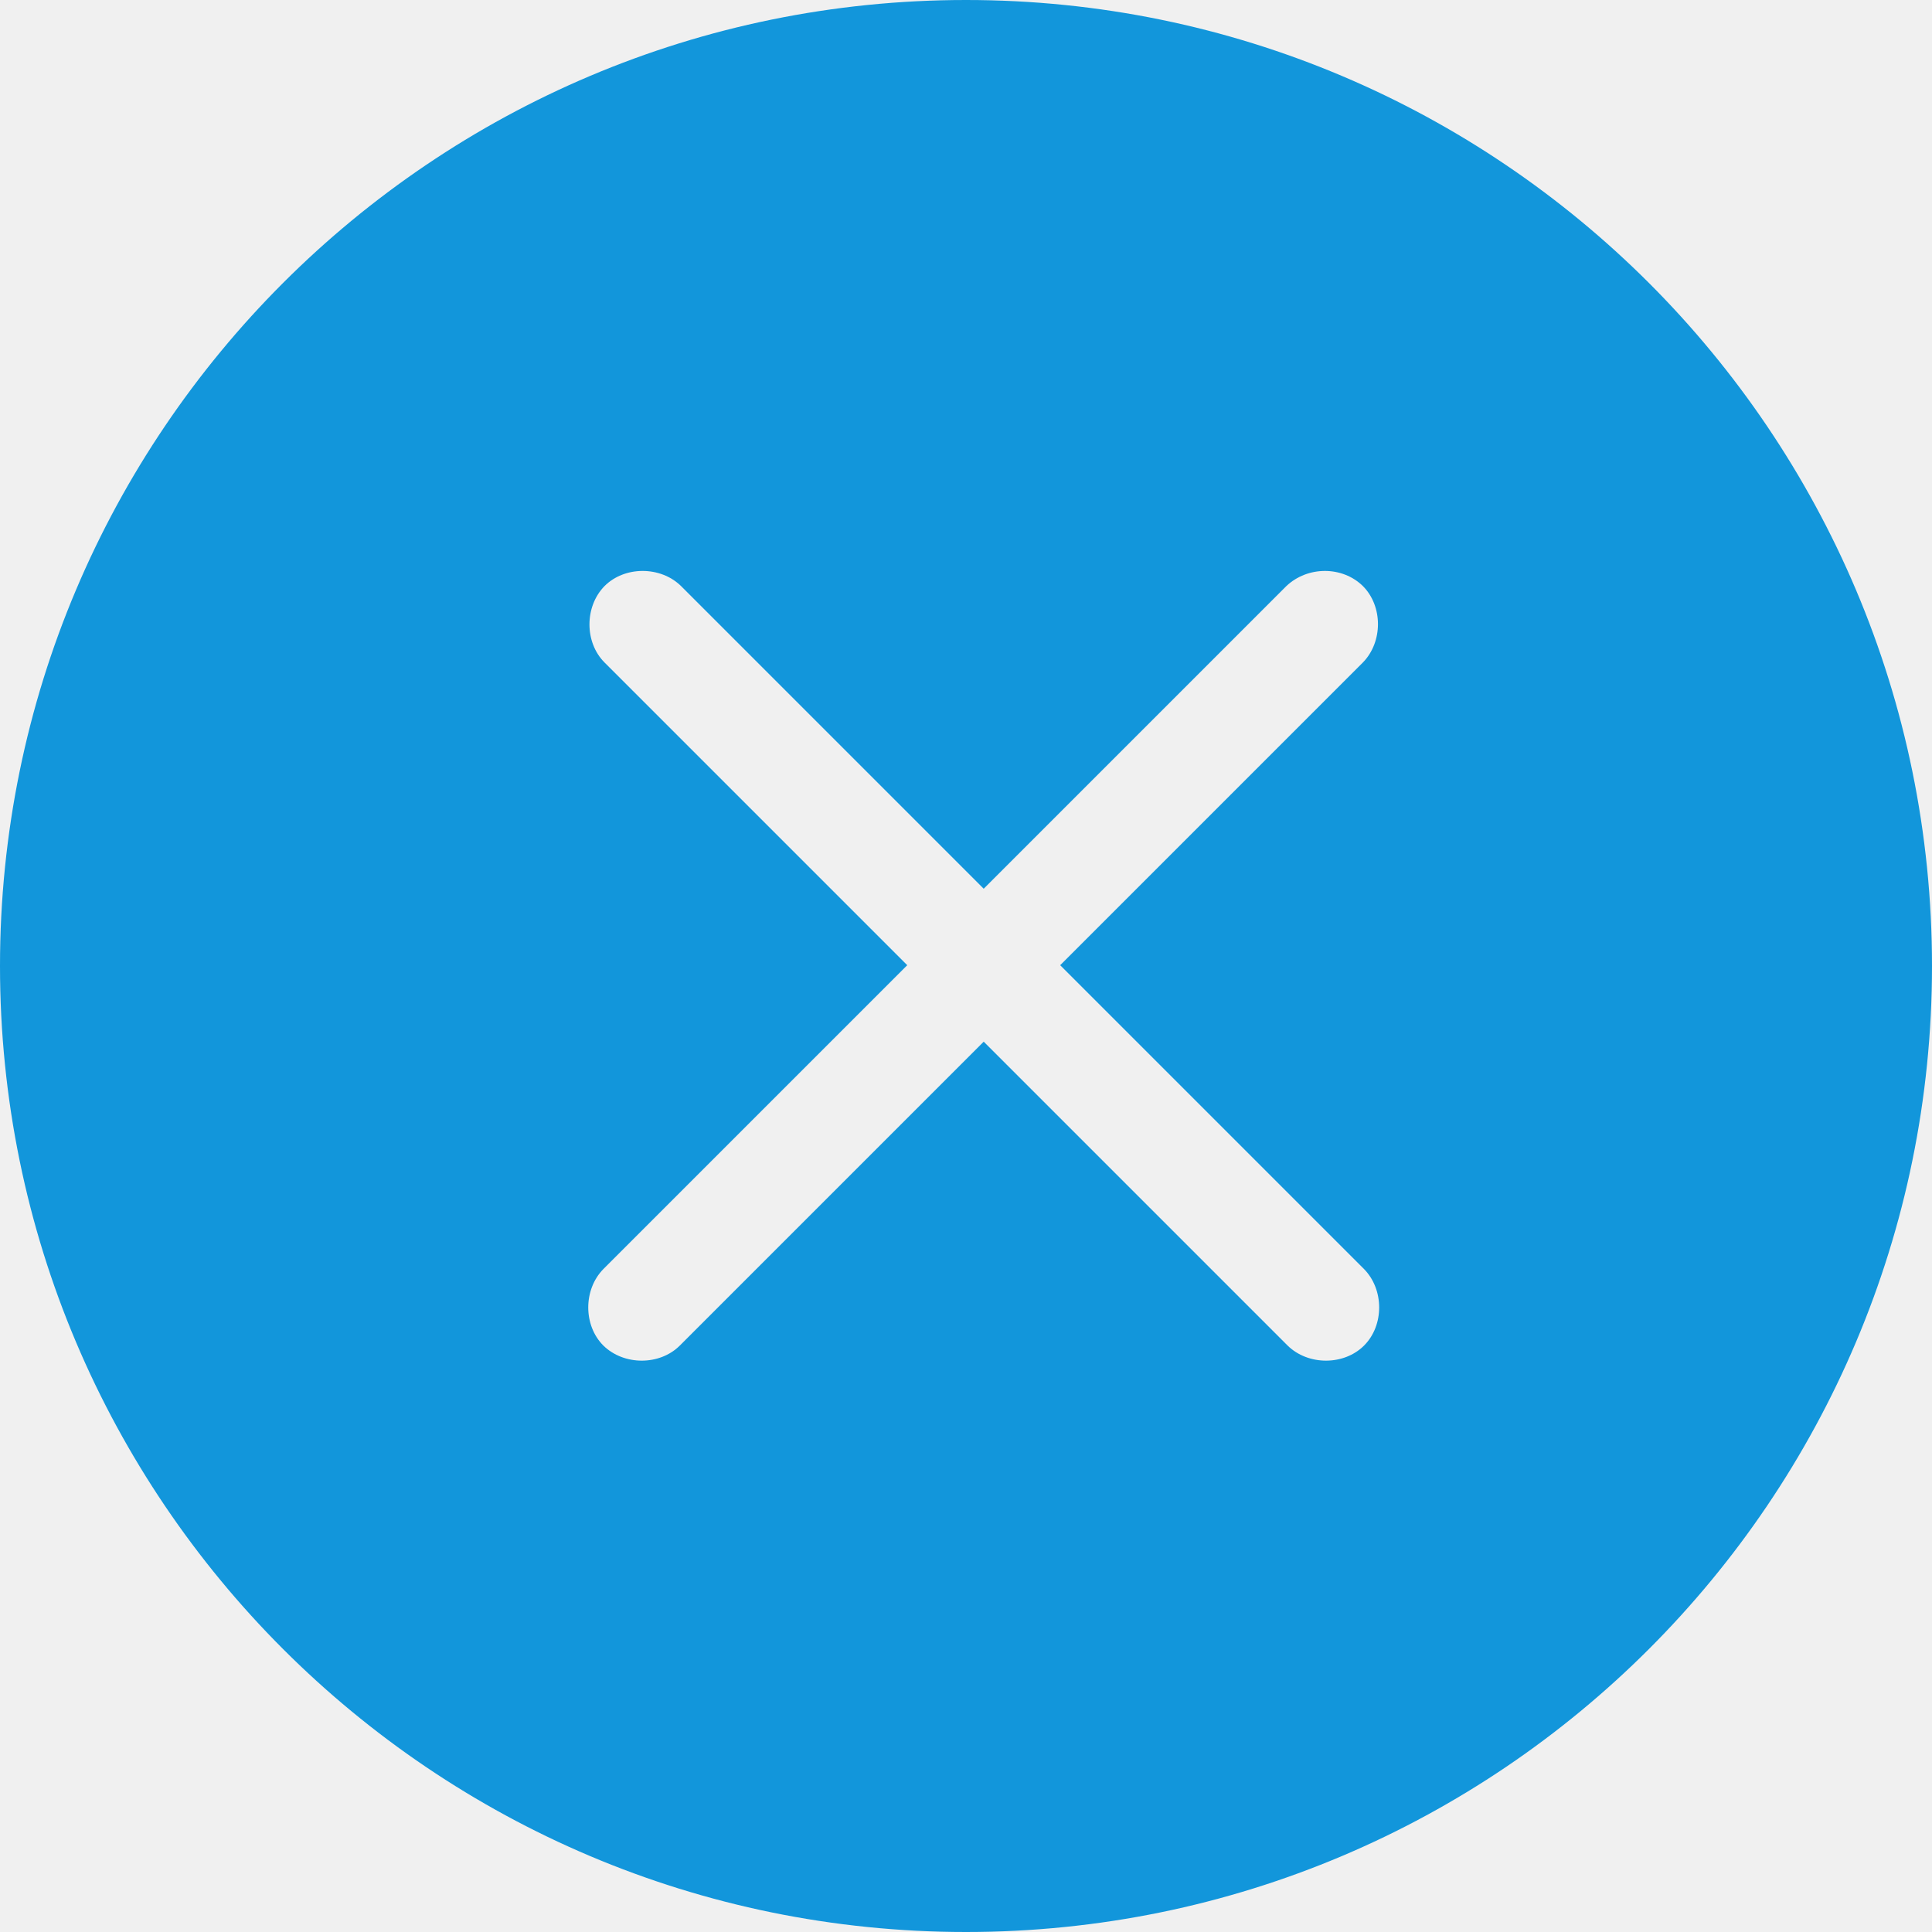
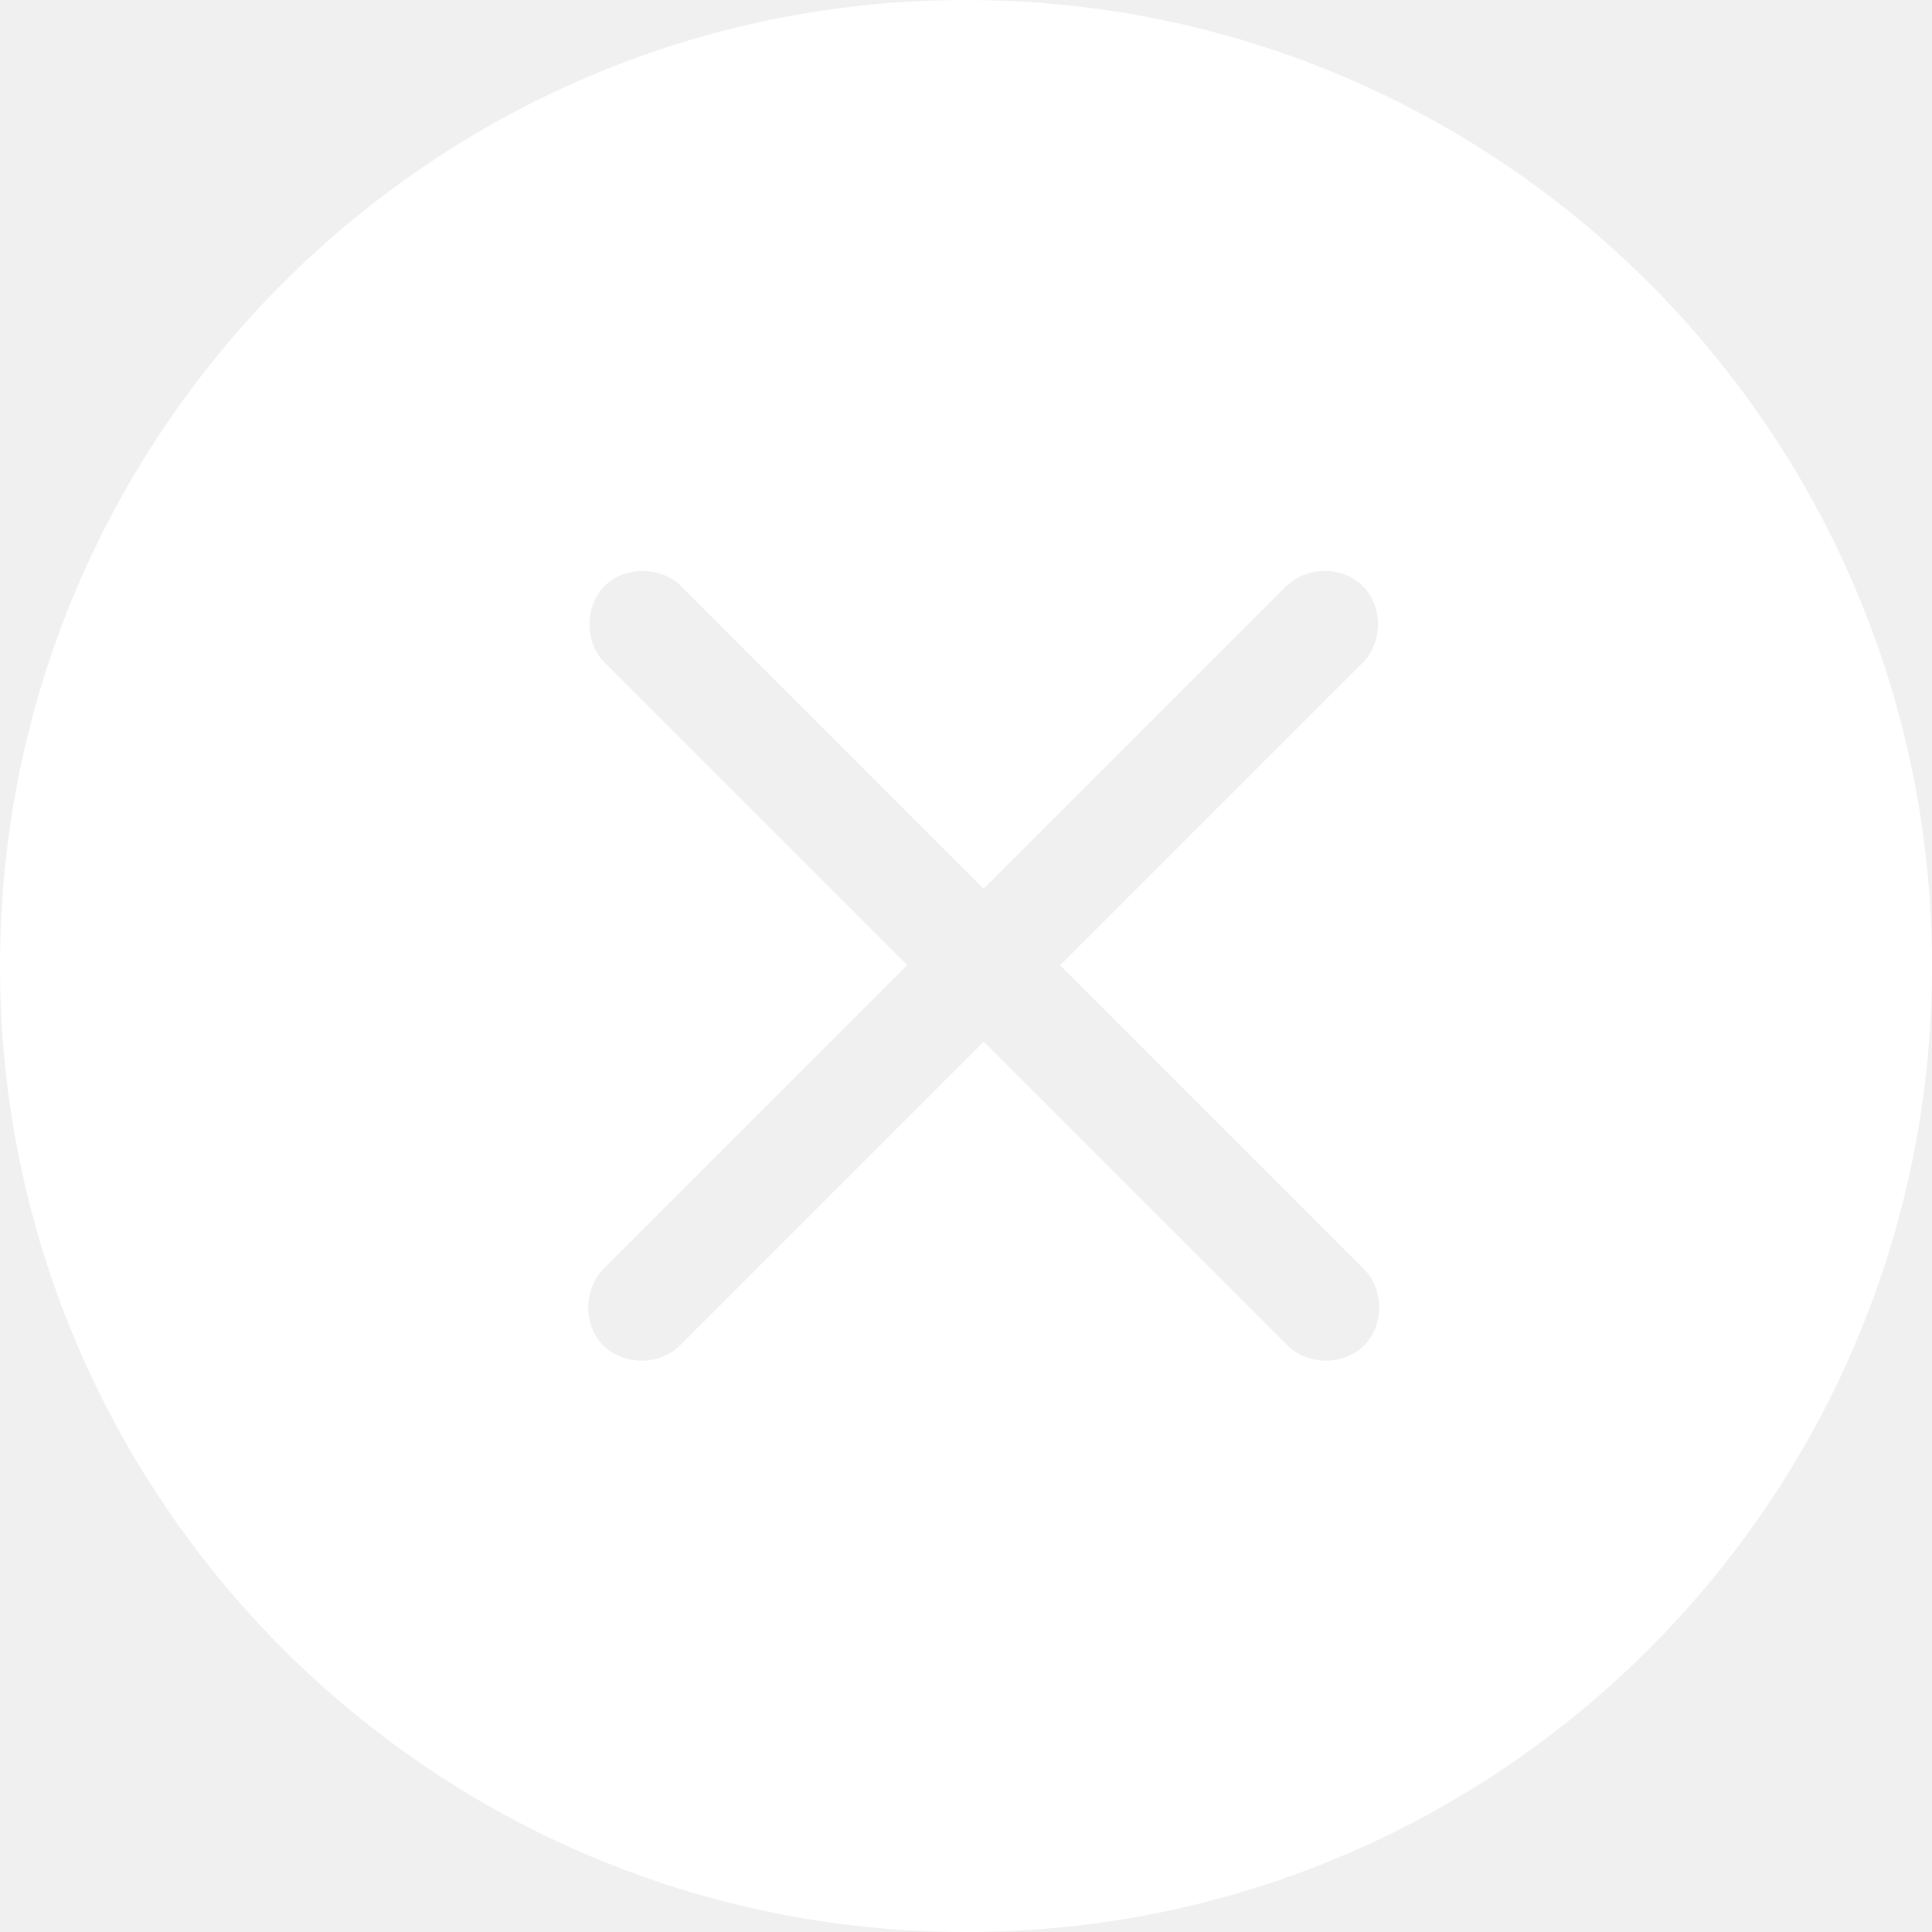
<svg xmlns="http://www.w3.org/2000/svg" t="1611730542706" class="icon" viewBox="0 0 1024 1024" version="1.1" p-id="10352" width="32" height="32">
  <defs>
    <style type="text/css" />
  </defs>
-   <path d="M512 0C229.333 0 0 229.333 0 512s229.333 512 512 512 512-229.333 512-512S794.667 0 512 0z m210.987 713.173c-10.667 10.667-29.653 10.667-40.533 0l-161.067-161.067-161.067 161.067c-10.667 10.667-29.653 10.667-40.533 0-10.667-10.667-10.667-29.653 0-40.533l161.067-161.067-160.427-160.427c-10.667-10.667-10.667-29.653 0-40.533 10.667-10.667 29.653-10.667 40.533 0l160.427 160.427 160.427-160.427c11.307-10.667 29.653-10.667 40.533 0 10.667 10.667 10.667 29.653 0 40.533l-160.427 160.427 161.067 161.067c10.667 10.88 10.667 29.867 0 40.533z" fill="#1296db" p-id="10353" />
+   <path d="M512 0C229.333 0 0 229.333 0 512s229.333 512 512 512 512-229.333 512-512S794.667 0 512 0z m210.987 713.173c-10.667 10.667-29.653 10.667-40.533 0l-161.067-161.067-161.067 161.067c-10.667 10.667-29.653 10.667-40.533 0-10.667-10.667-10.667-29.653 0-40.533l161.067-161.067-160.427-160.427c-10.667-10.667-10.667-29.653 0-40.533 10.667-10.667 29.653-10.667 40.533 0l160.427 160.427 160.427-160.427c11.307-10.667 29.653-10.667 40.533 0 10.667 10.667 10.667 29.653 0 40.533l-160.427 160.427 161.067 161.067c10.667 10.88 10.667 29.867 0 40.533z" fill="#ffffff" p-id="10353" />
</svg>
